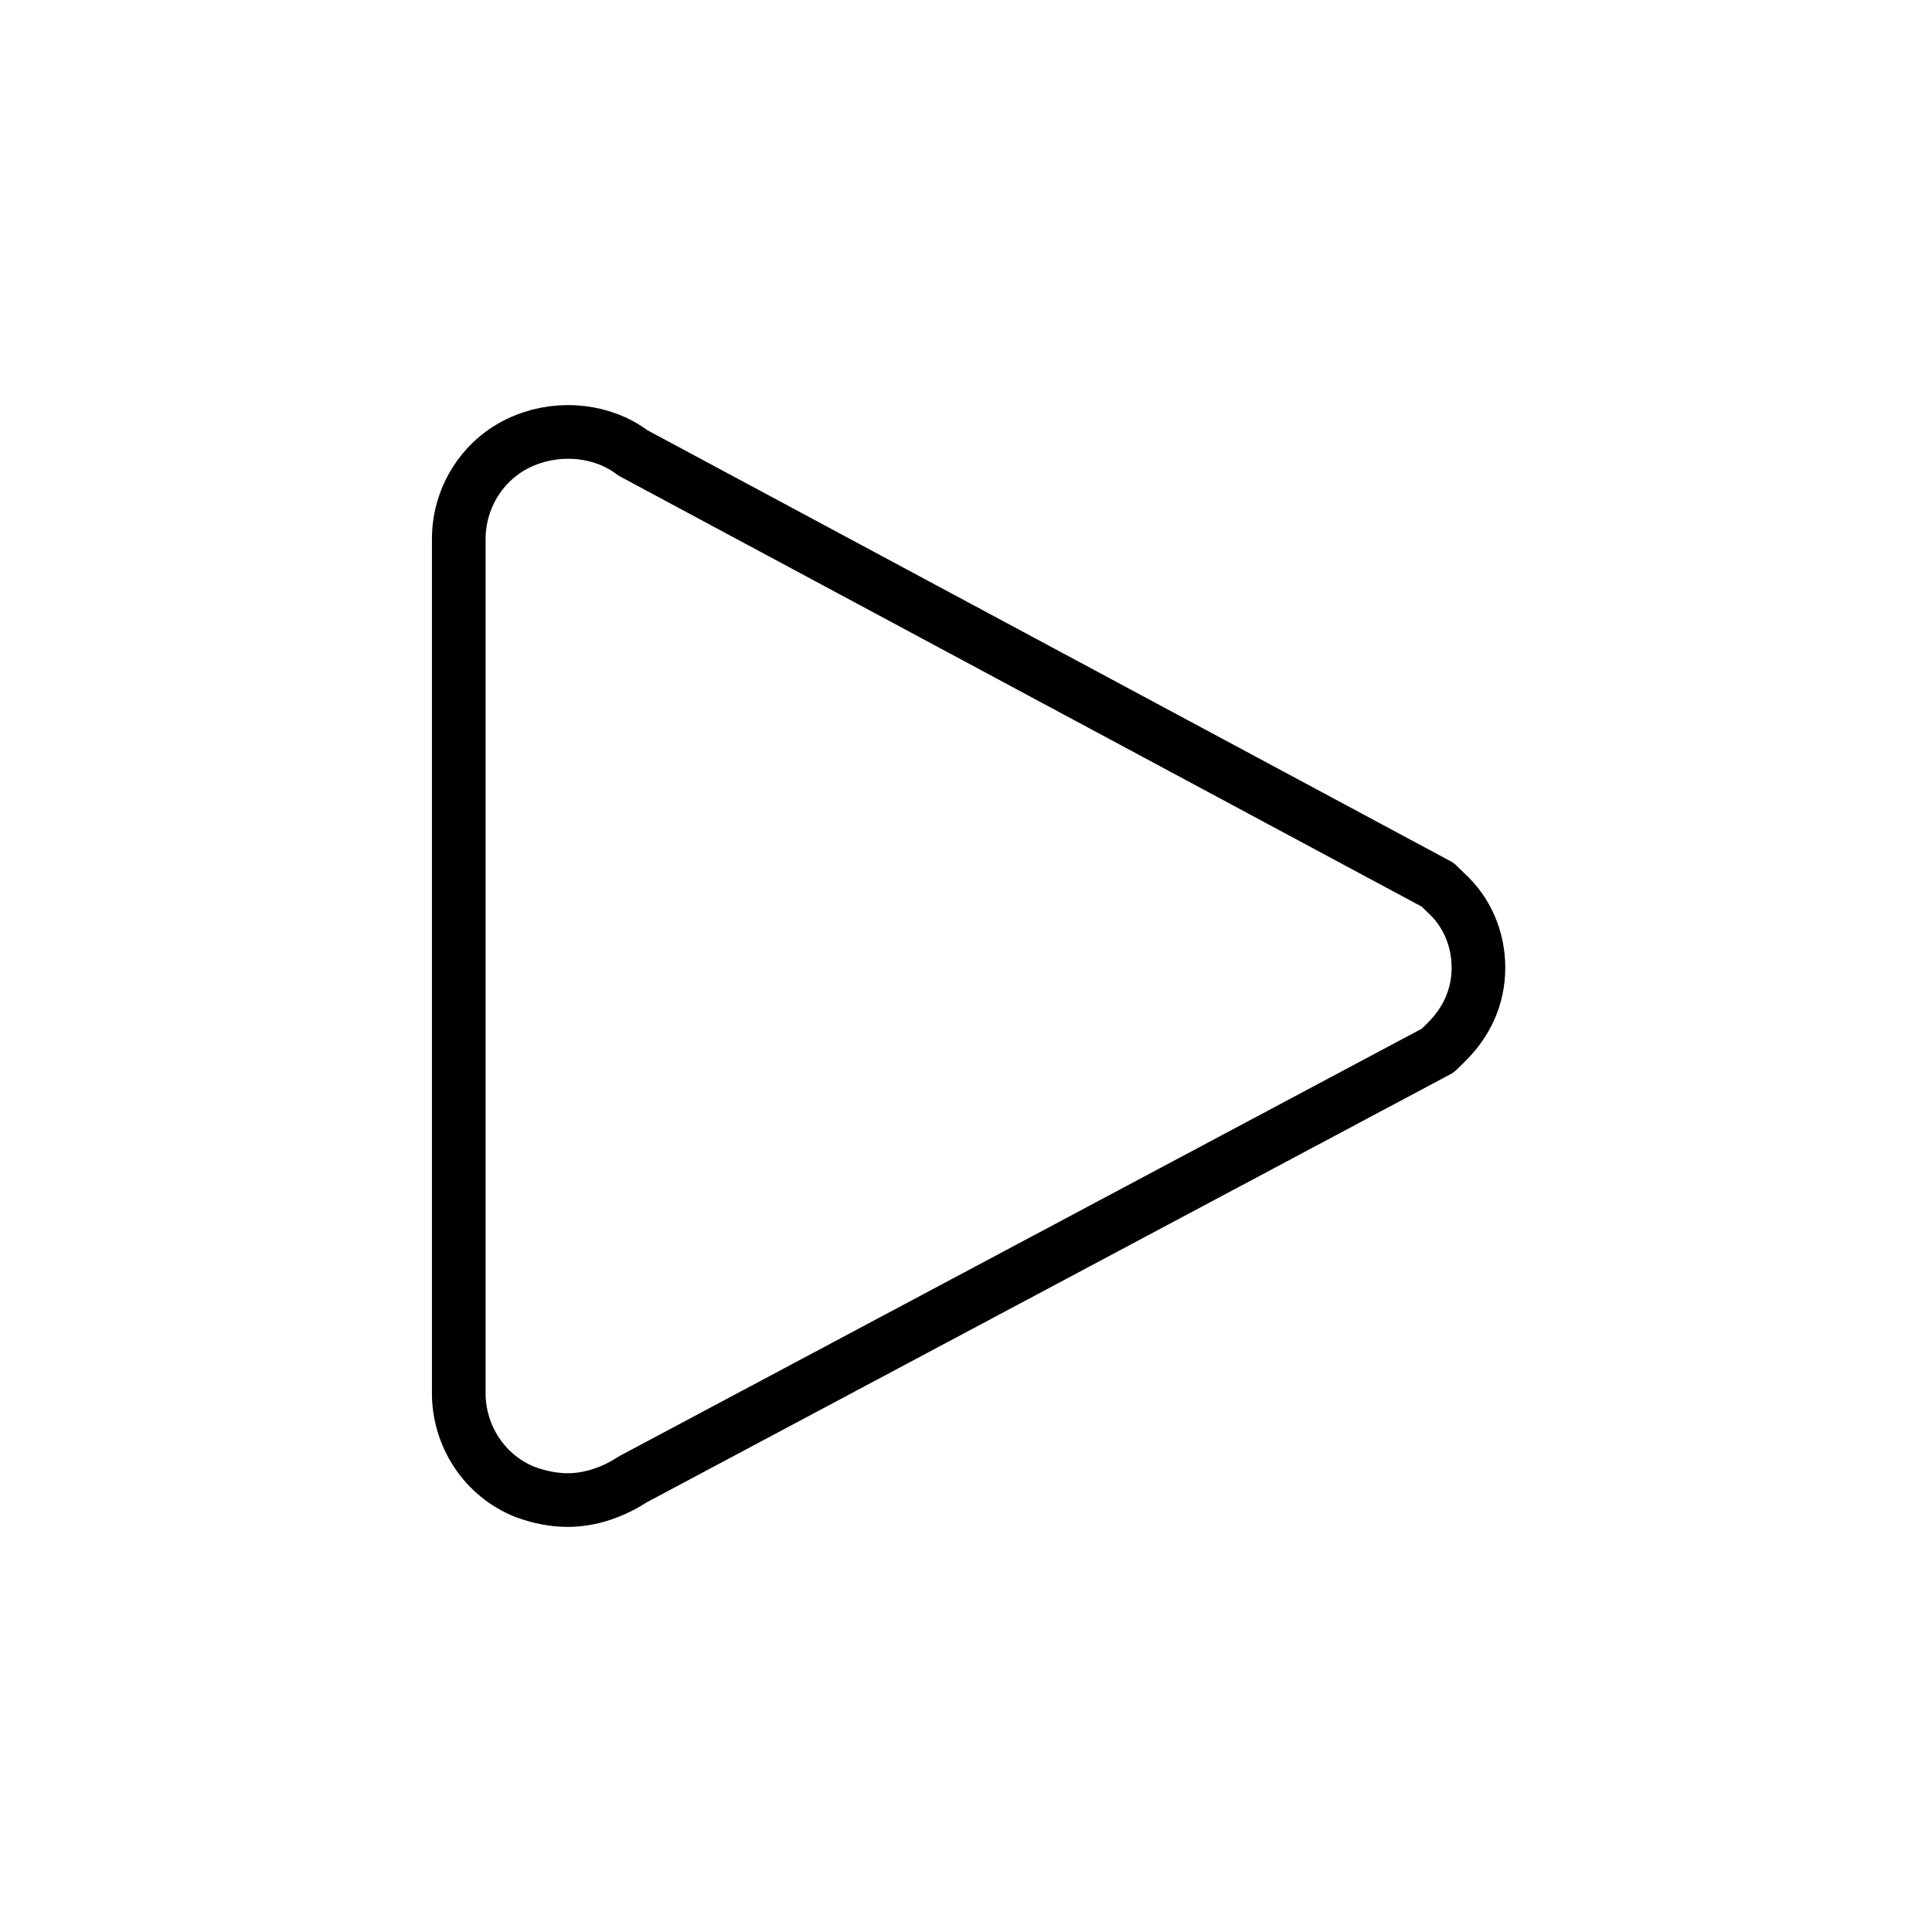
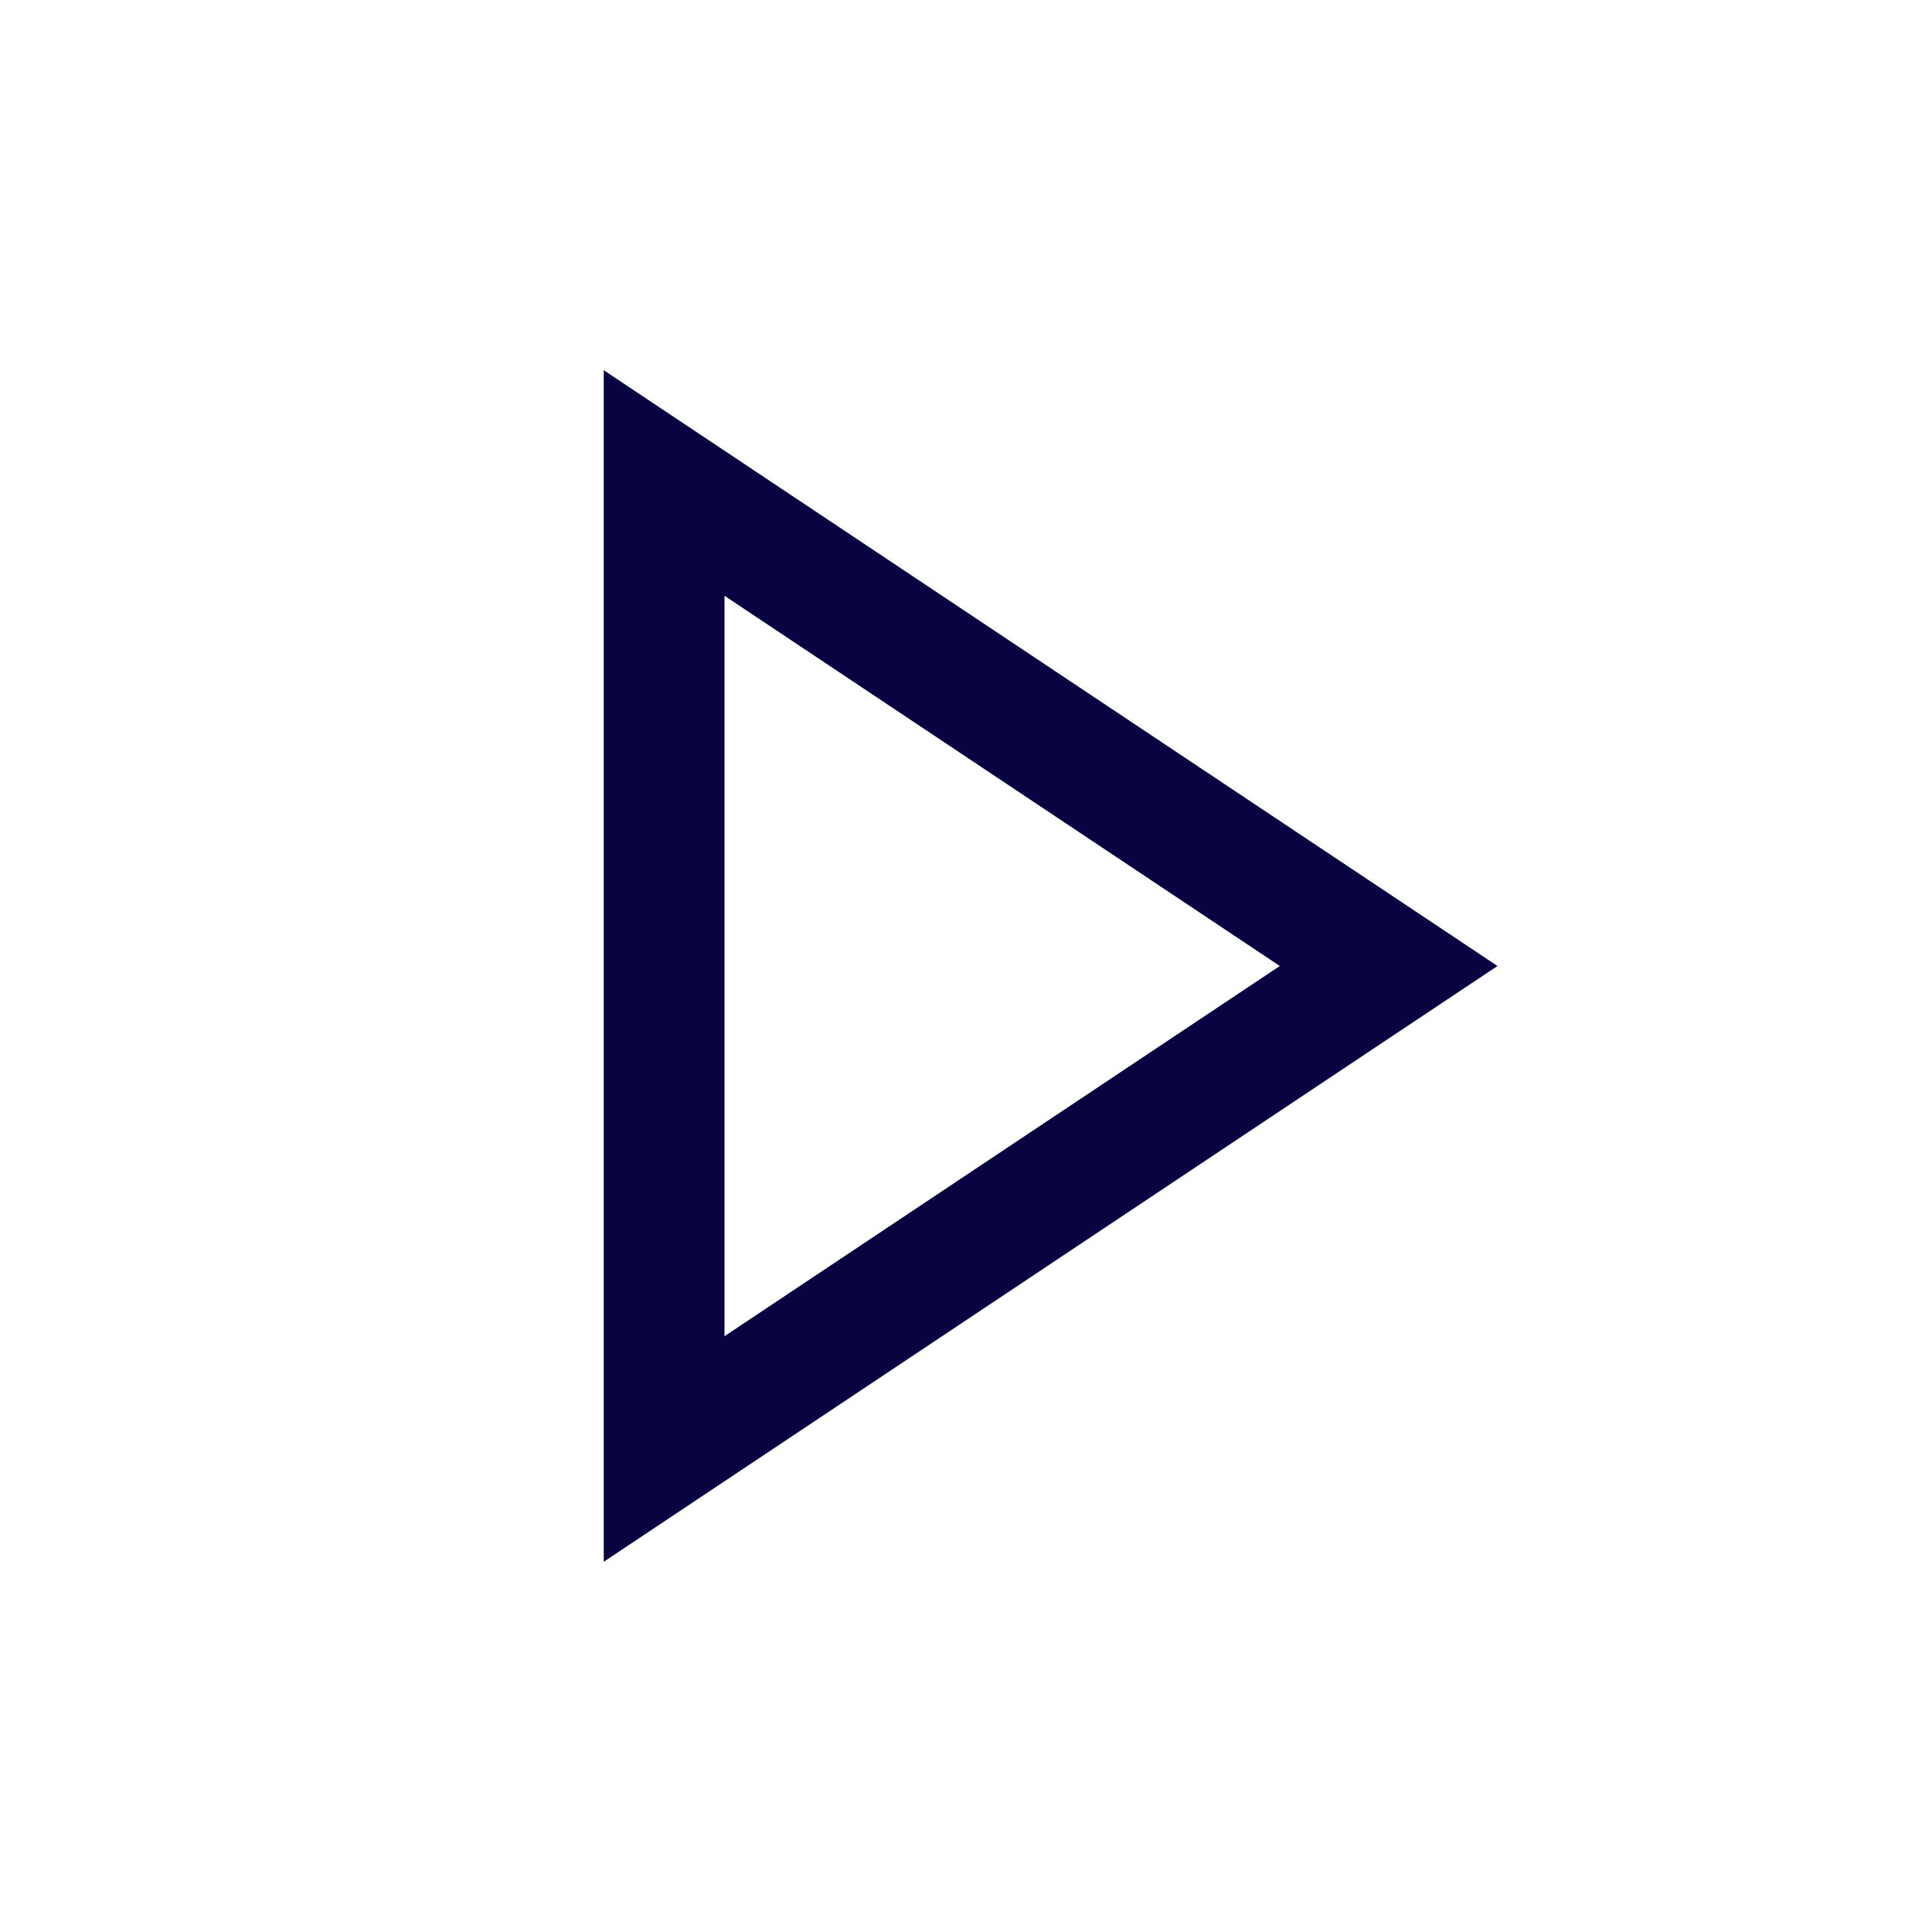
- <svg xmlns="http://www.w3.org/2000/svg" width="800px" height="800px" viewBox="0 0 72 72" id="emoji">
-   <g id="color" />
-   <g id="hair" />
-   <g id="skin" />
-   <g id="skin-shadow" />
-   <g id="line">
-     <path fill="none" stroke="#000000" stroke-linejoin="round" stroke-miterlimit="10" stroke-width="2" d="M19.582,55.606 c0.485,0.178,1.03,0.297,1.576,0.297c0.849,0,1.697-0.297,2.424-0.772l30-15.979l0.303-0.297 c0.788-0.772,1.212-1.723,1.212-2.792c0-1.069-0.424-2.079-1.212-2.792l-0.303-0.297l-30-16.098 c-1.091-0.832-2.667-1.01-4-0.475c-1.515,0.594-2.485,2.079-2.485,3.683v31.84 C17.097,53.527,18.066,55.012,19.582,55.606z" />
-   </g>
+ <svg xmlns="http://www.w3.org/2000/svg" width="800px" height="800px" viewBox="0 0 24 24" fill="none">
+   <path fill-rule="evenodd" clip-rule="evenodd" d="M7.5 4.599L18.602 12L7.5 19.401V4.599ZM9 7.401V16.599L15.898 12L9 7.401Z" fill="#080341" />
</svg>
